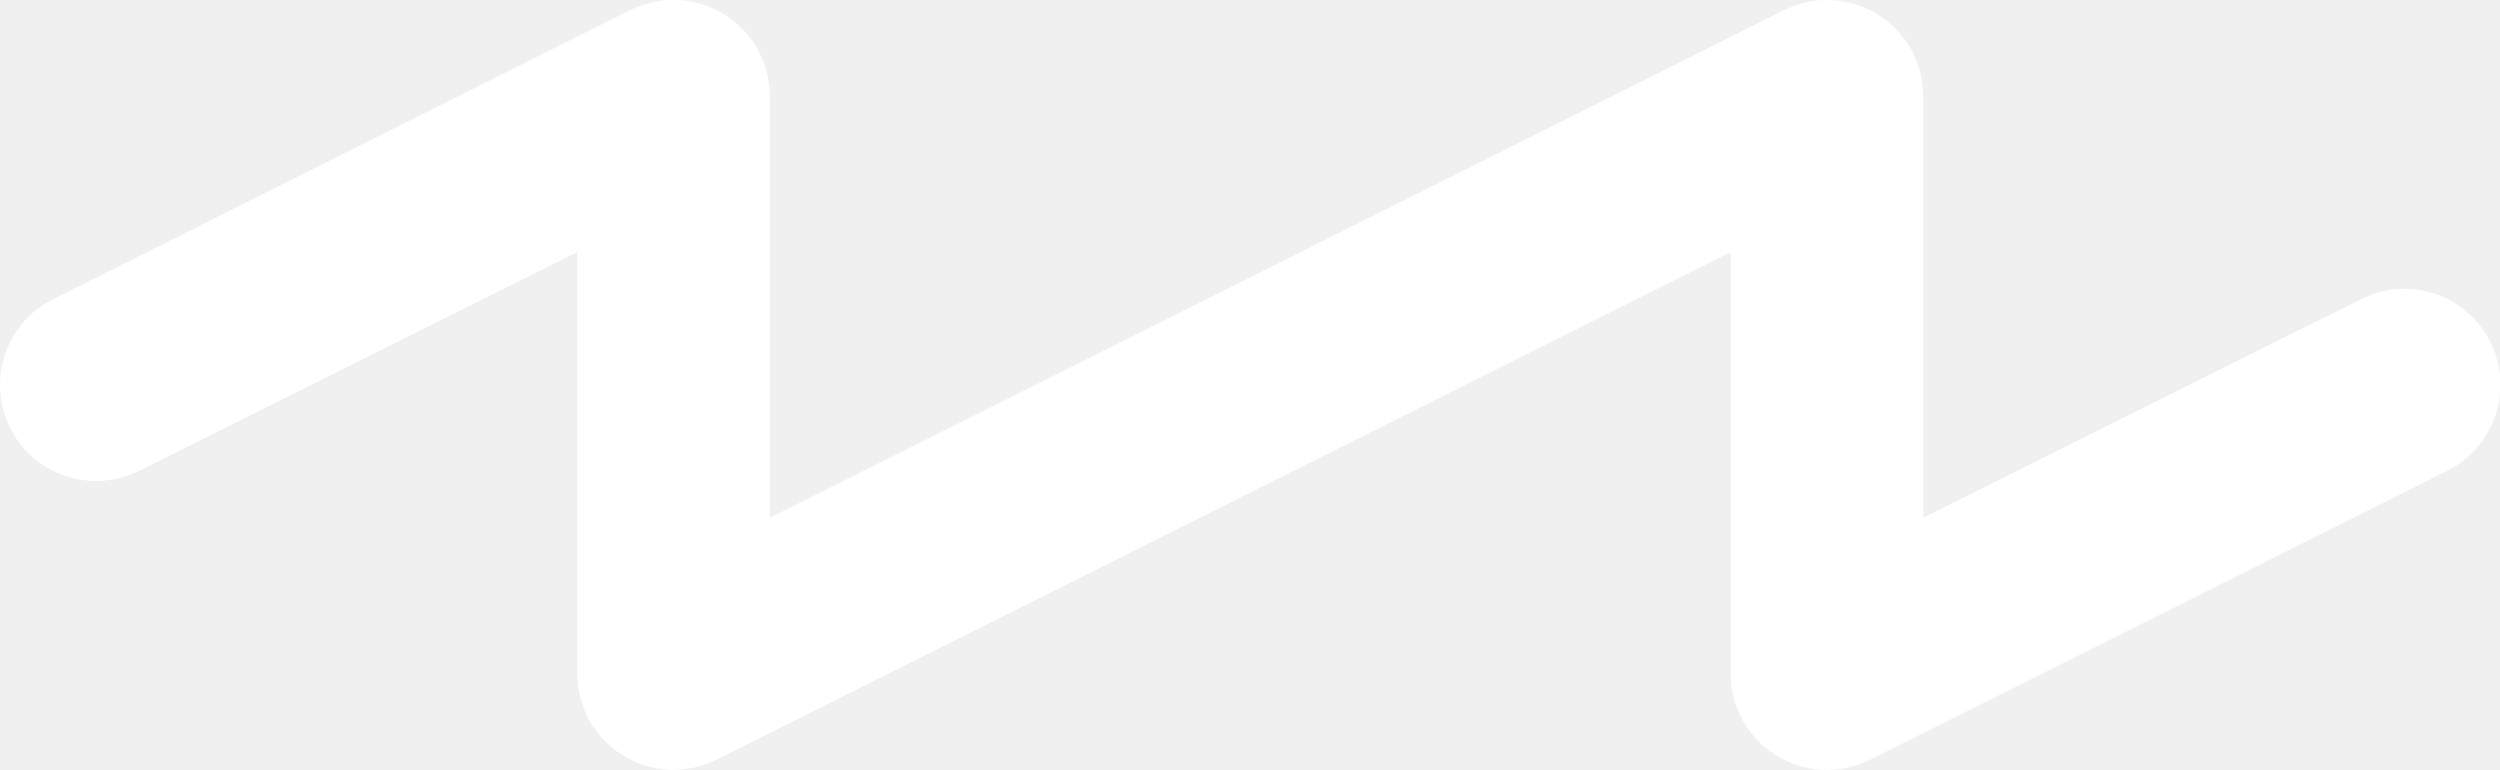
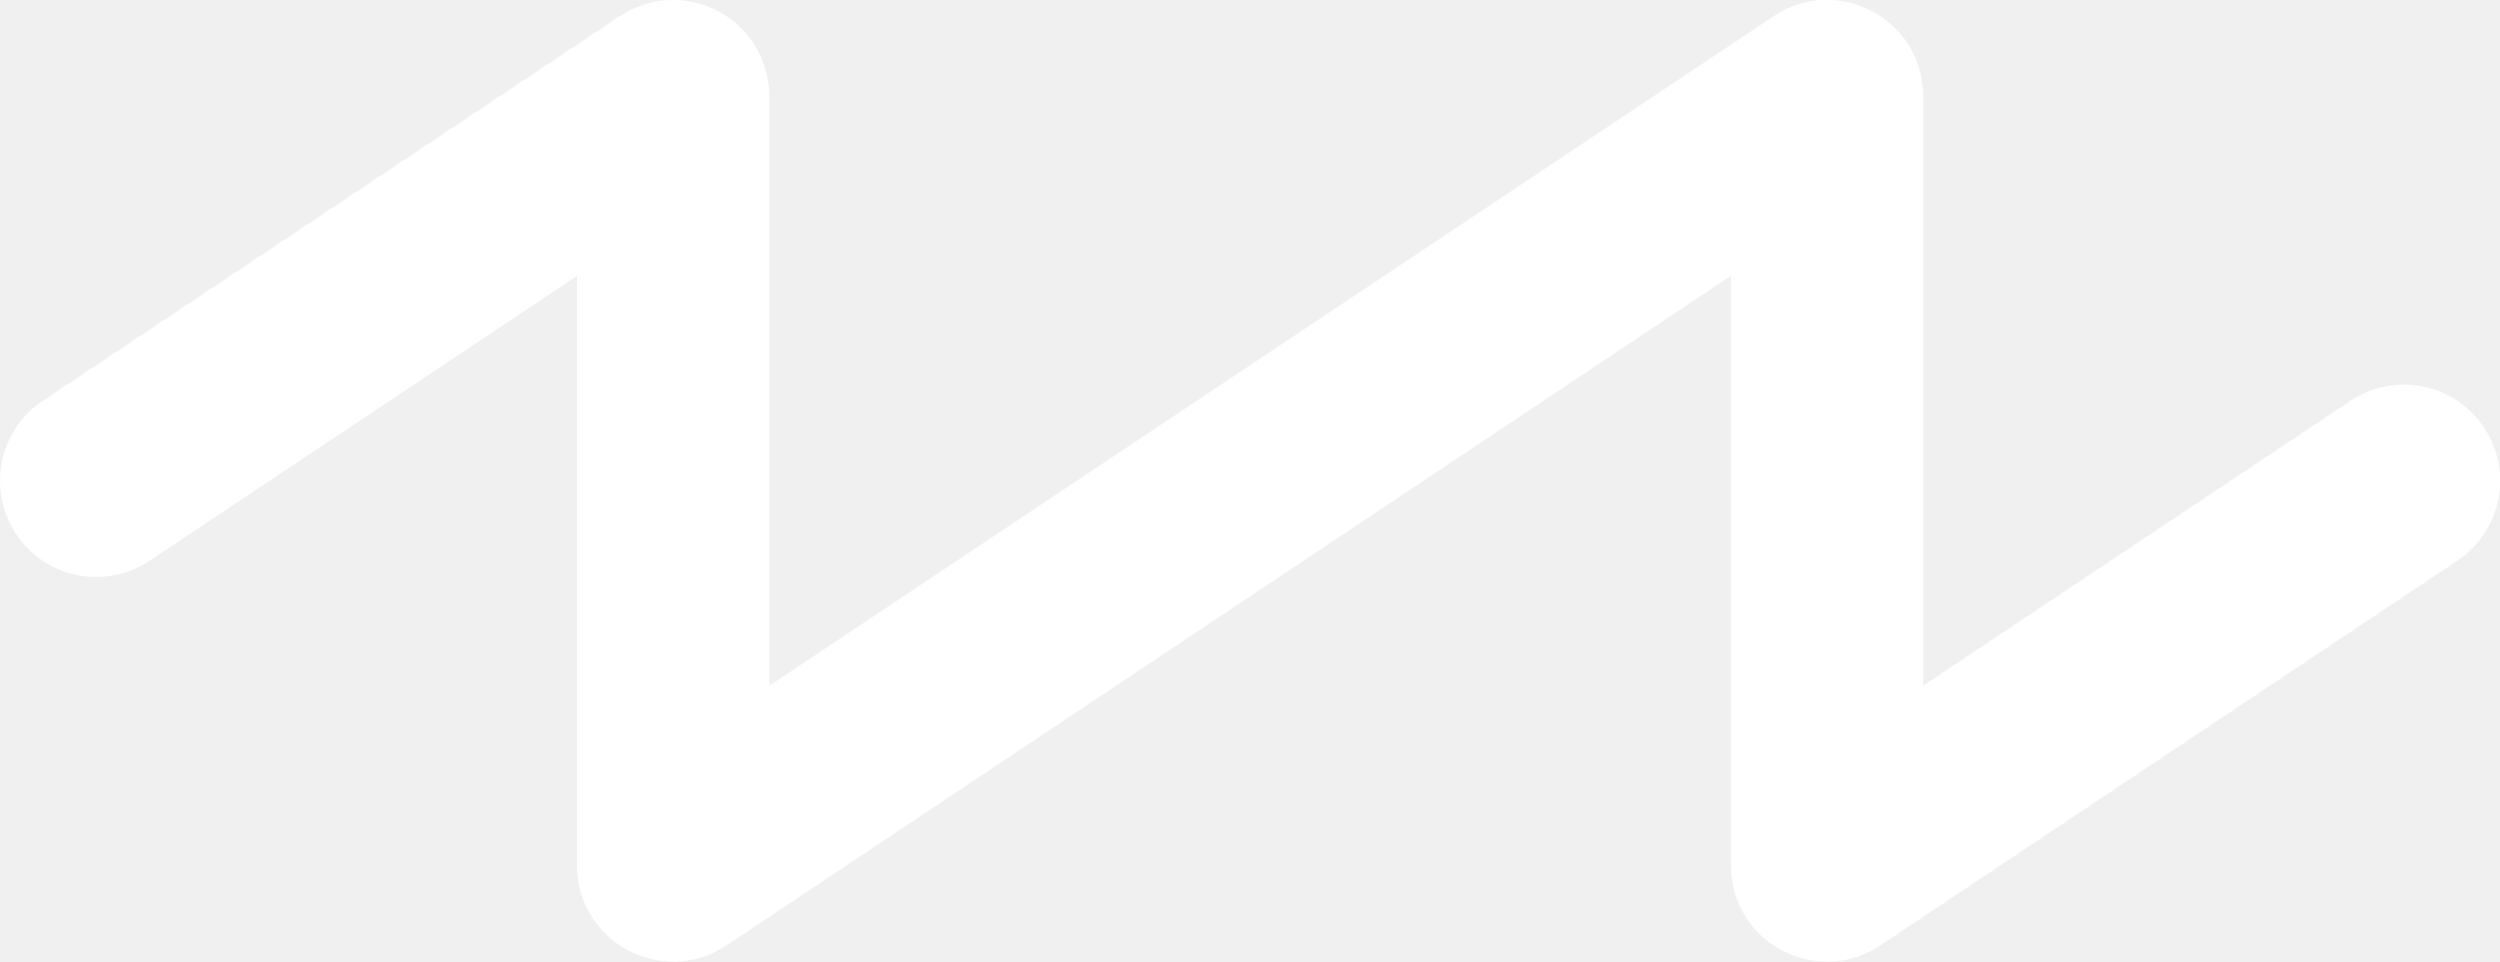
- <svg width="26" height="8">
-   <path d="m6.558 0.105c-2.001 1.002-4.001 2.003-6.002 3.004-0.496 0.246-0.698 0.848-0.45 1.343 0.249 0.493 0.85 0.692 1.343 0.443 1.518-0.758 3.036-1.516 4.555-2.274v4.378c-0.004 0.746 0.78 1.234 1.447 0.901 3.516-1.759 7.032-3.519 10.549-5.278v4.378c-0.004 0.746 0.78 1.234 1.447 0.901 2.001-1.002 4.001-2.003 6.002-3.004 0.496-0.246 0.698-0.848 0.45-1.343-0.249-0.493-0.85-0.692-1.343-0.443-1.518 0.758-3.036 1.516-4.555 2.274v-4.378c0.004-0.746-0.78-1.234-1.447-0.901-3.516 1.759-7.032 3.519-10.549 5.278v-4.378c0.004-0.746-0.78-1.234-1.447-0.901z" fill="#fff" />
+ <svg xmlns="http://www.w3.org/2000/svg" width="26" height="10" version="1.1">
+   <path d="m7.473 0.119c-0.325-0.175-0.72-0.156-1.027 0.049-2 1.333-4 2.667-6 4-0.46 0.306-0.584 0.927-0.277 1.387 0.306 0.46 0.927 0.584 1.387 0.277 1.482-0.988 2.963-1.975 4.445-2.963v6.131c1.711e-4 0.799 0.89 1.275 1.555 0.832 3.482-2.321 6.963-4.642 10.445-6.963v6.131c1.71e-4 0.799 0.89 1.275 1.555 0.832 2-1.333 4-2.667 6-4 0.46-0.306 0.584-0.927 0.277-1.387-0.306-0.46-0.927-0.584-1.387-0.277-1.482 0.988-2.963 1.975-4.445 2.963v-6.131c-1.71e-4 -0.799-0.89-1.275-1.555-0.832-3.482 2.321-6.963 4.642-10.445 6.963v-6.131c-1.648e-4 -0.368-0.203-0.707-0.527-0.881z" fill="#fff" />
</svg>
